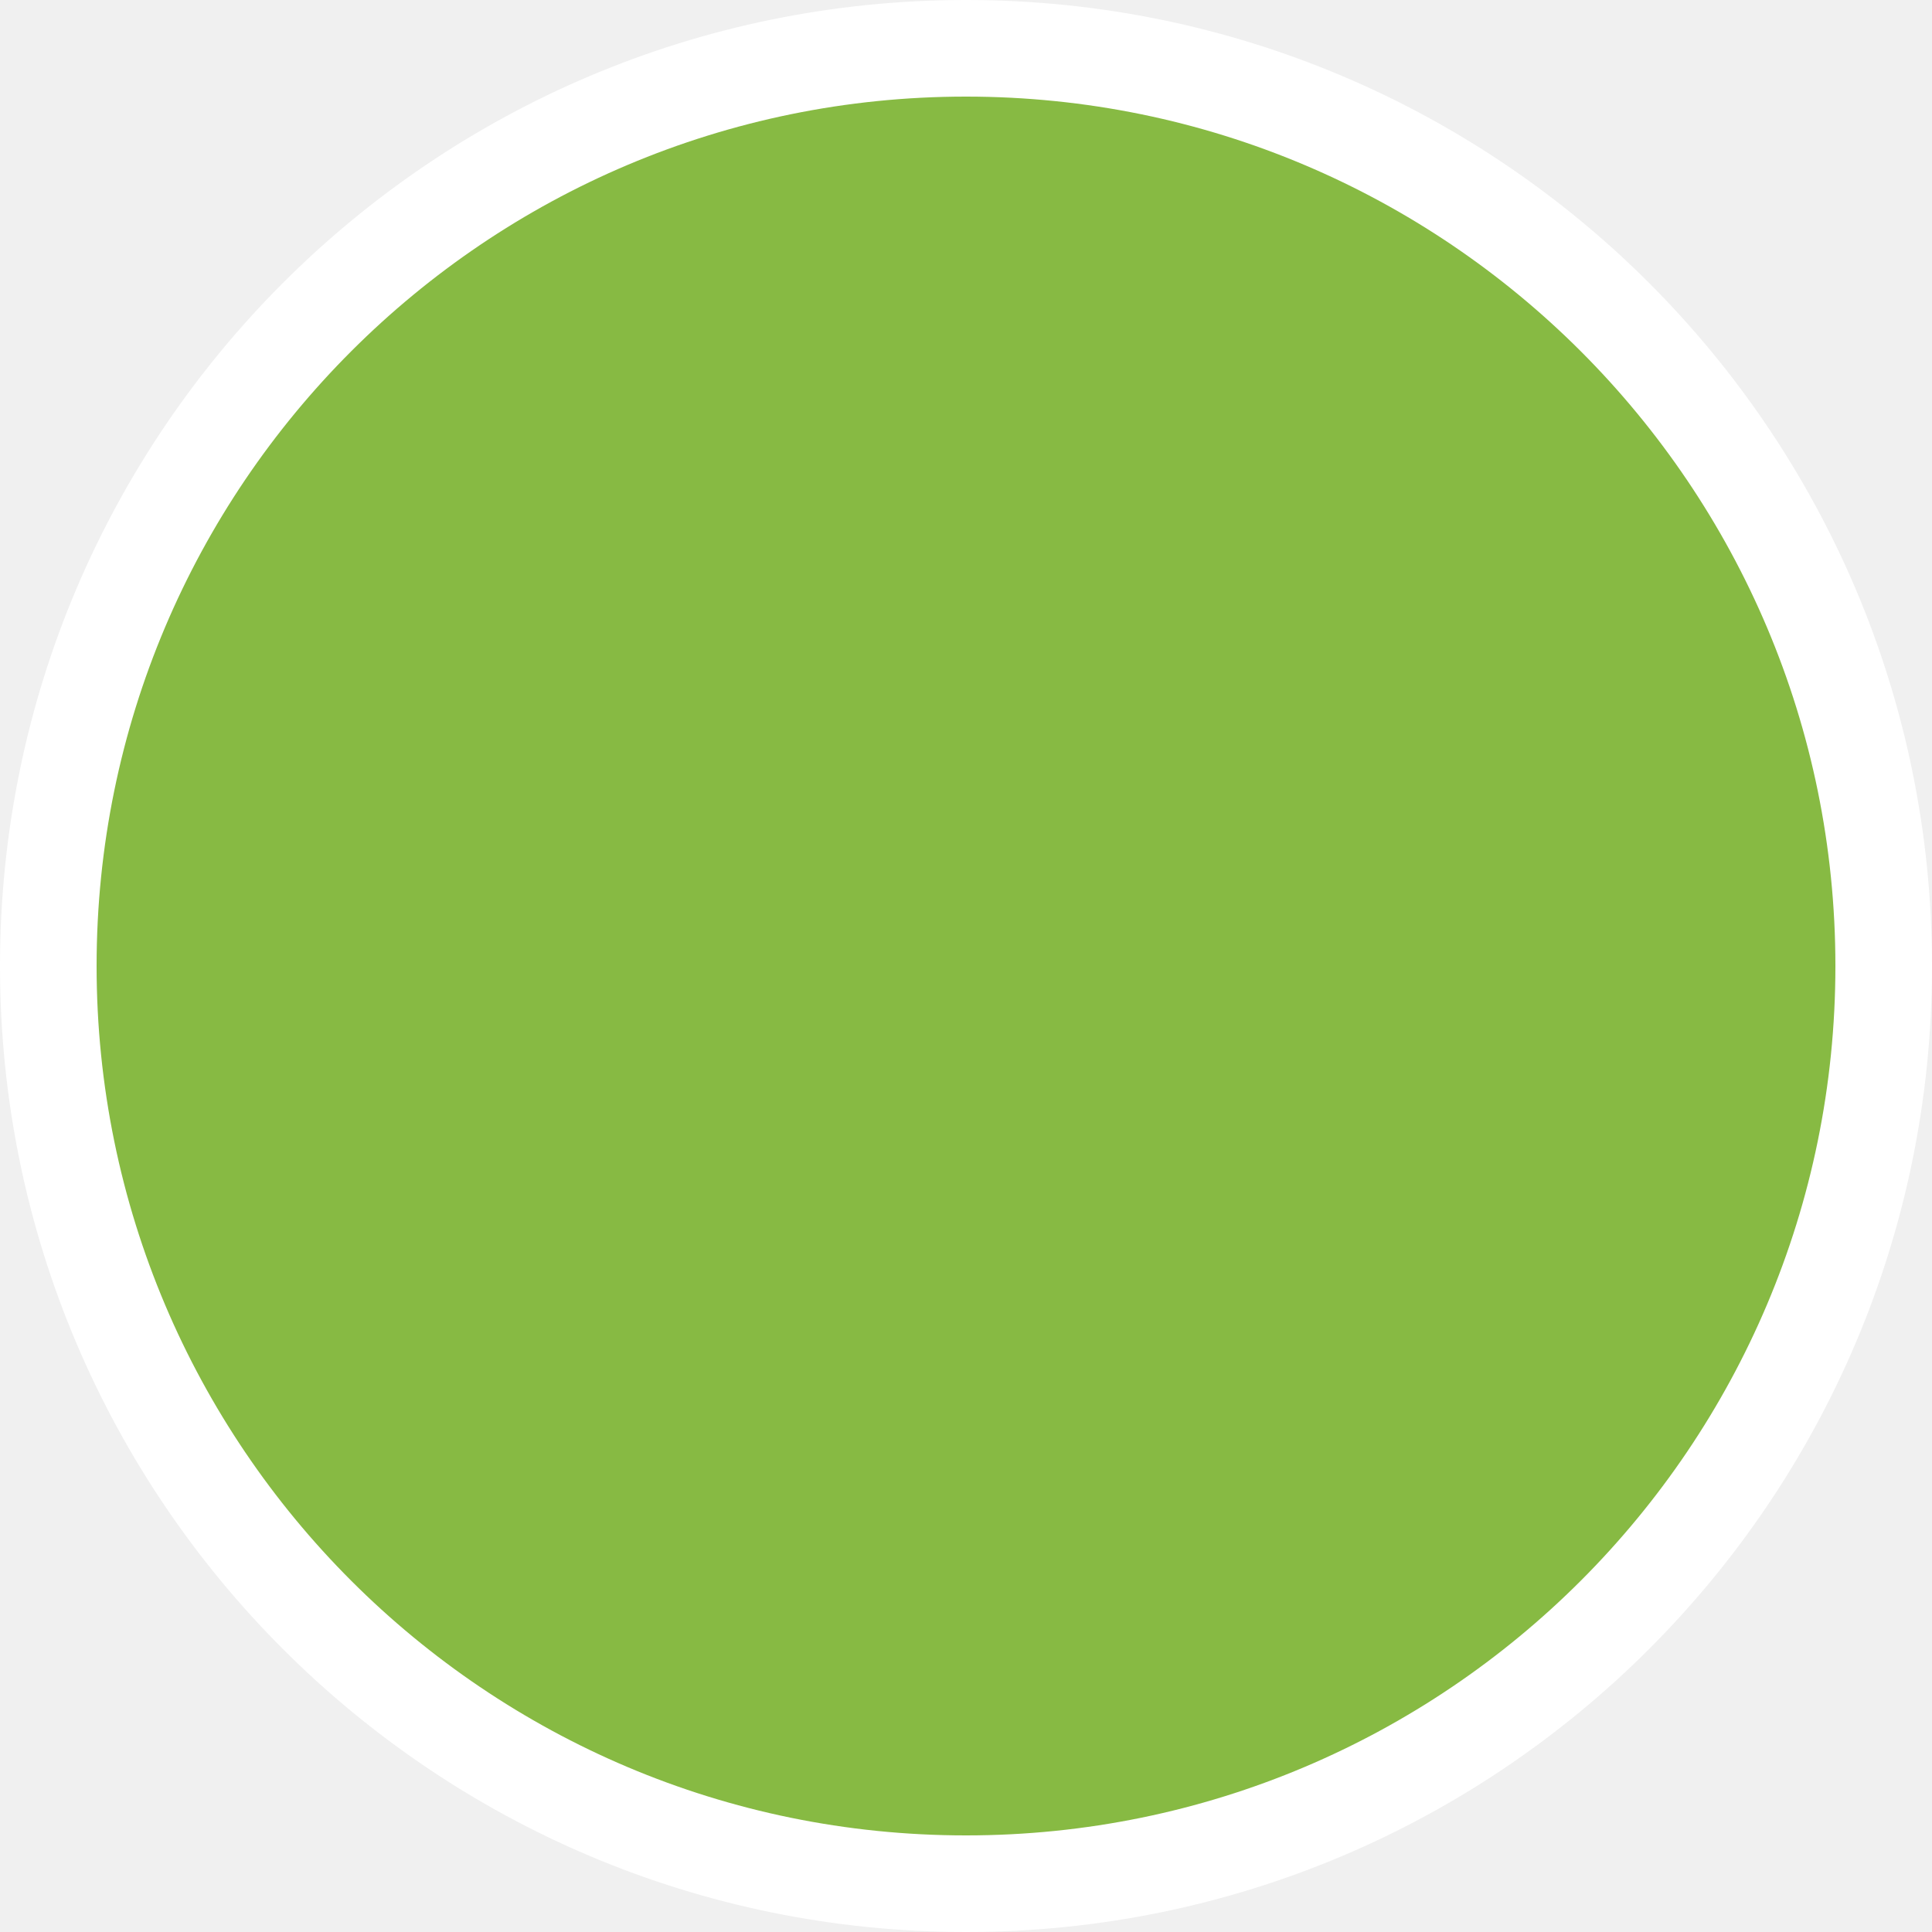
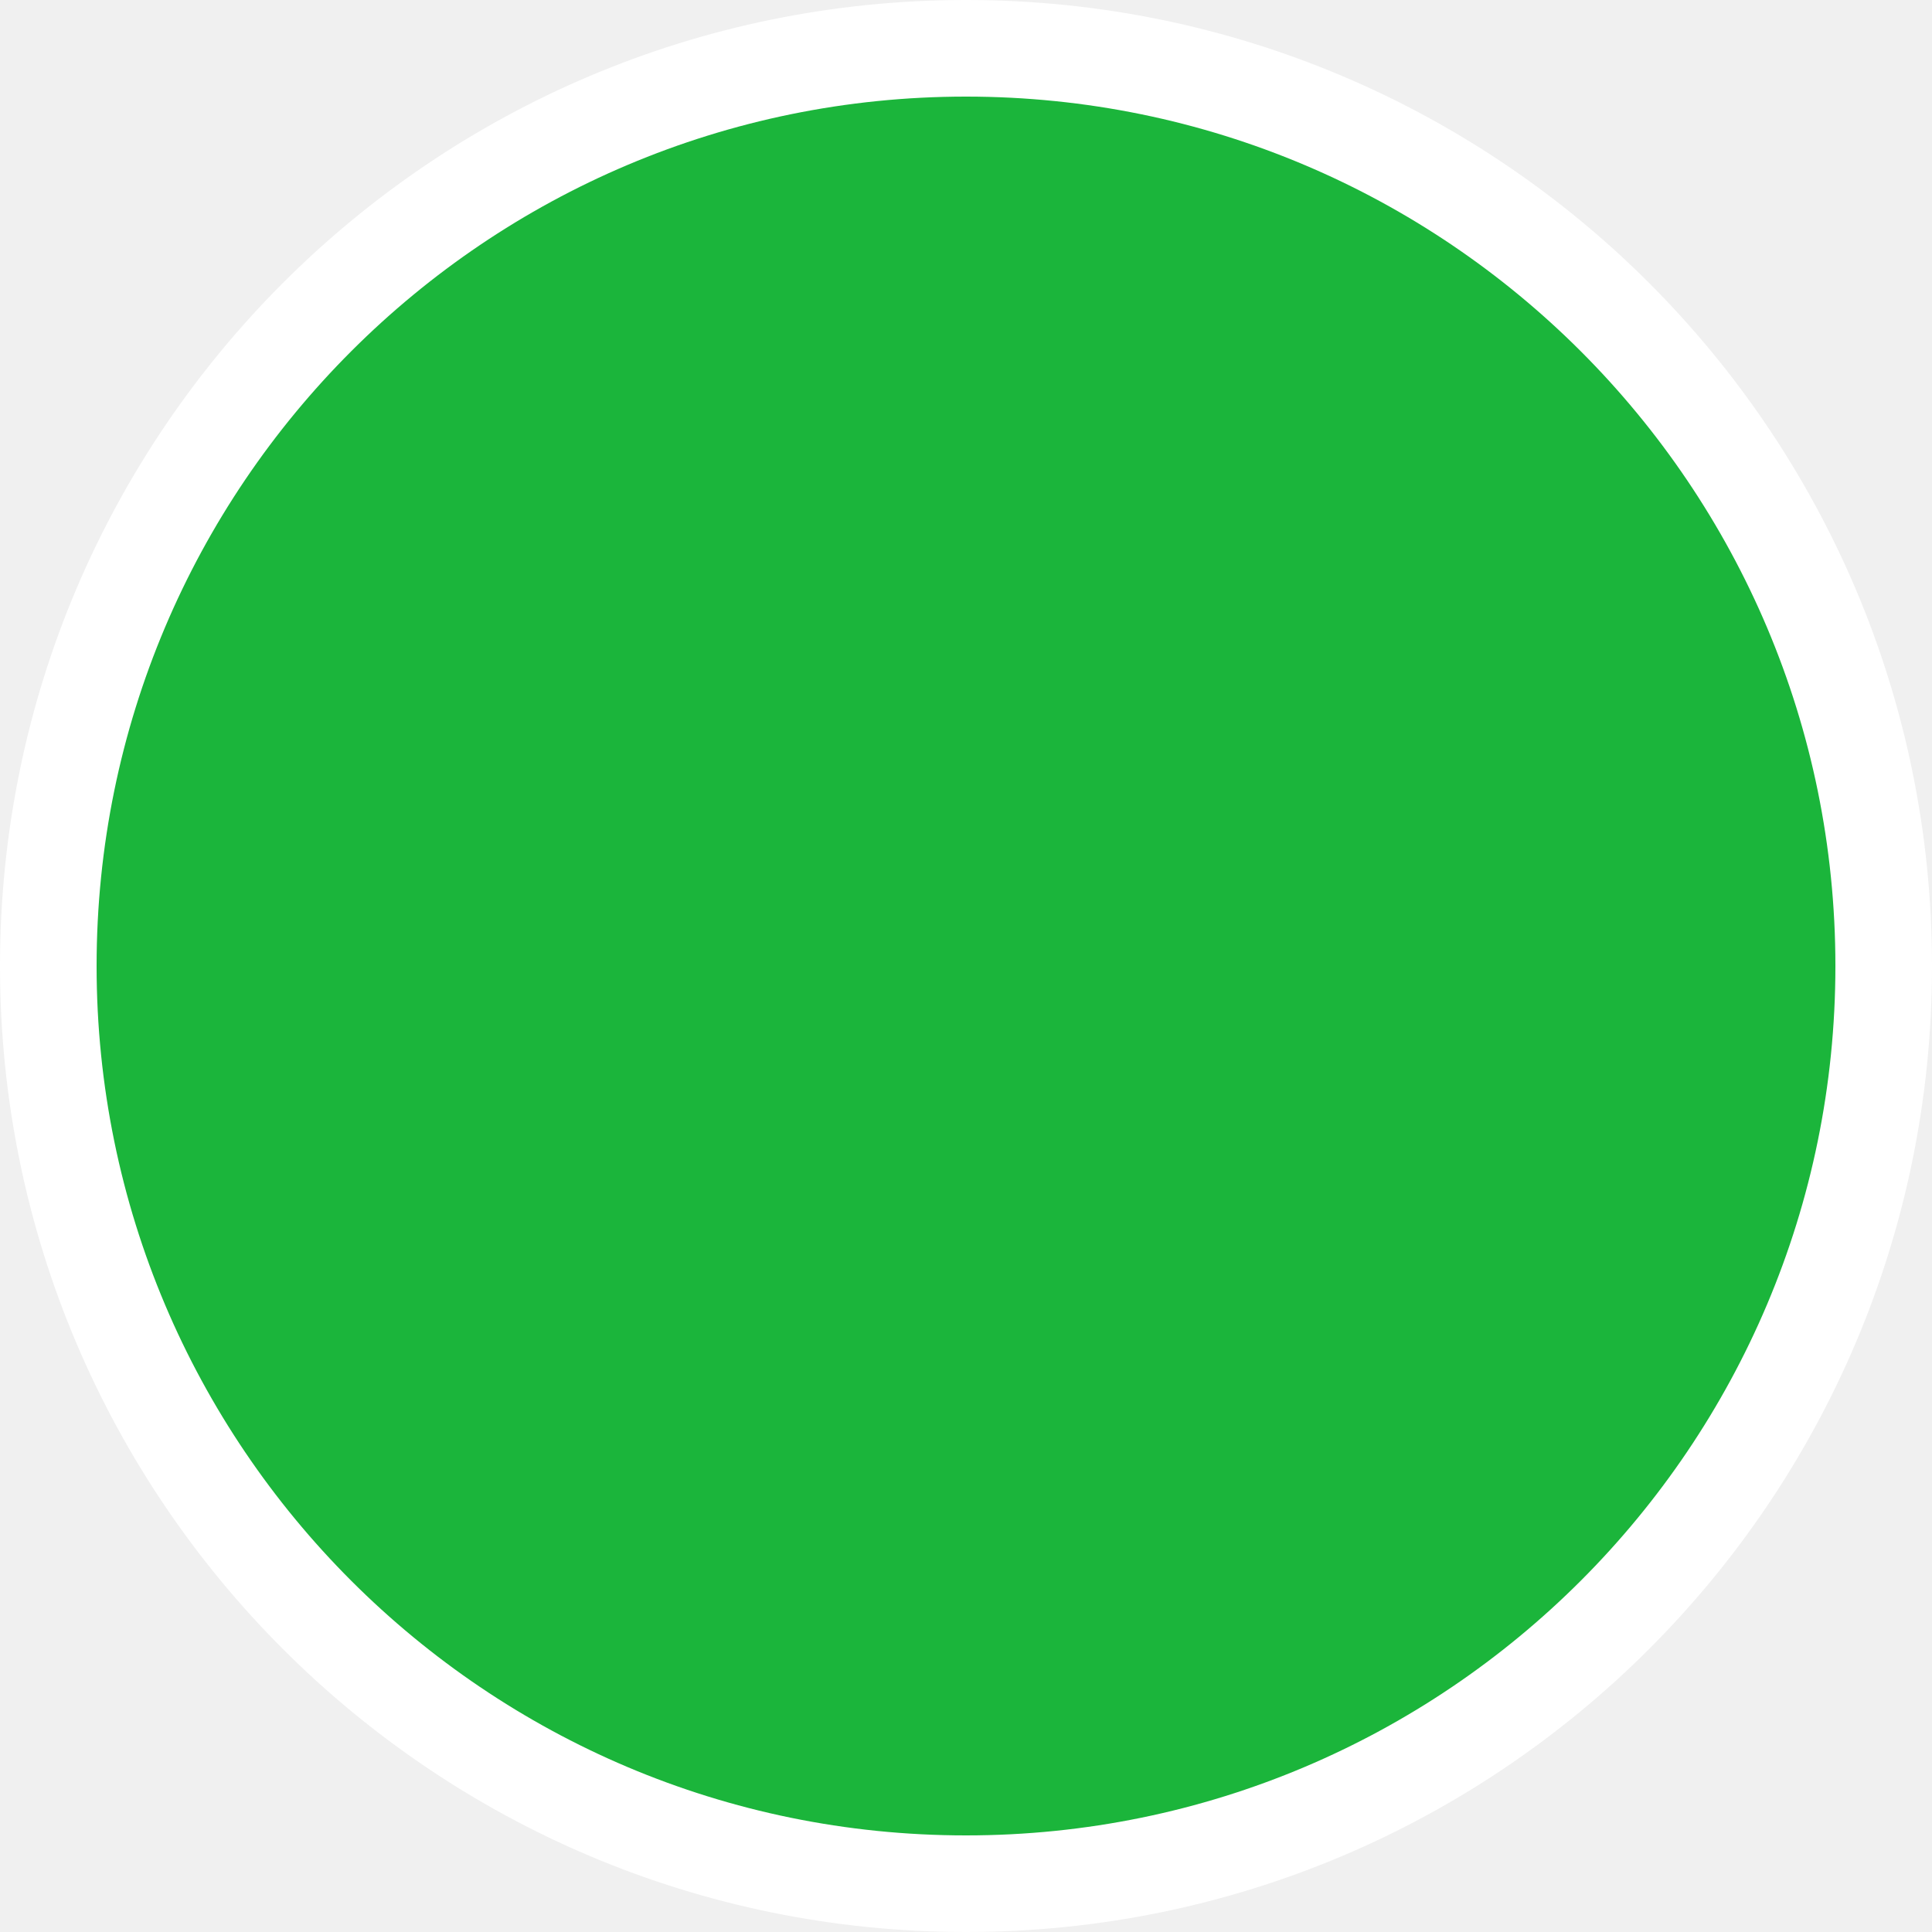
<svg xmlns="http://www.w3.org/2000/svg" id="Layer_1" viewBox="0 0 100 100">
  <defs>
-     <style>.cls-1{fill:#fff;}.cls-2{fill:#87ba43;}</style>
+     <style>.cls-1{fill:#fff;}.cls-2{fill:#1bb53b;}</style>
  </defs>
  <circle class="cls-1" cx="50" cy="50" r="50" />
  <circle class="cls-2" cx="50" cy="50" r="45" />
</svg>
